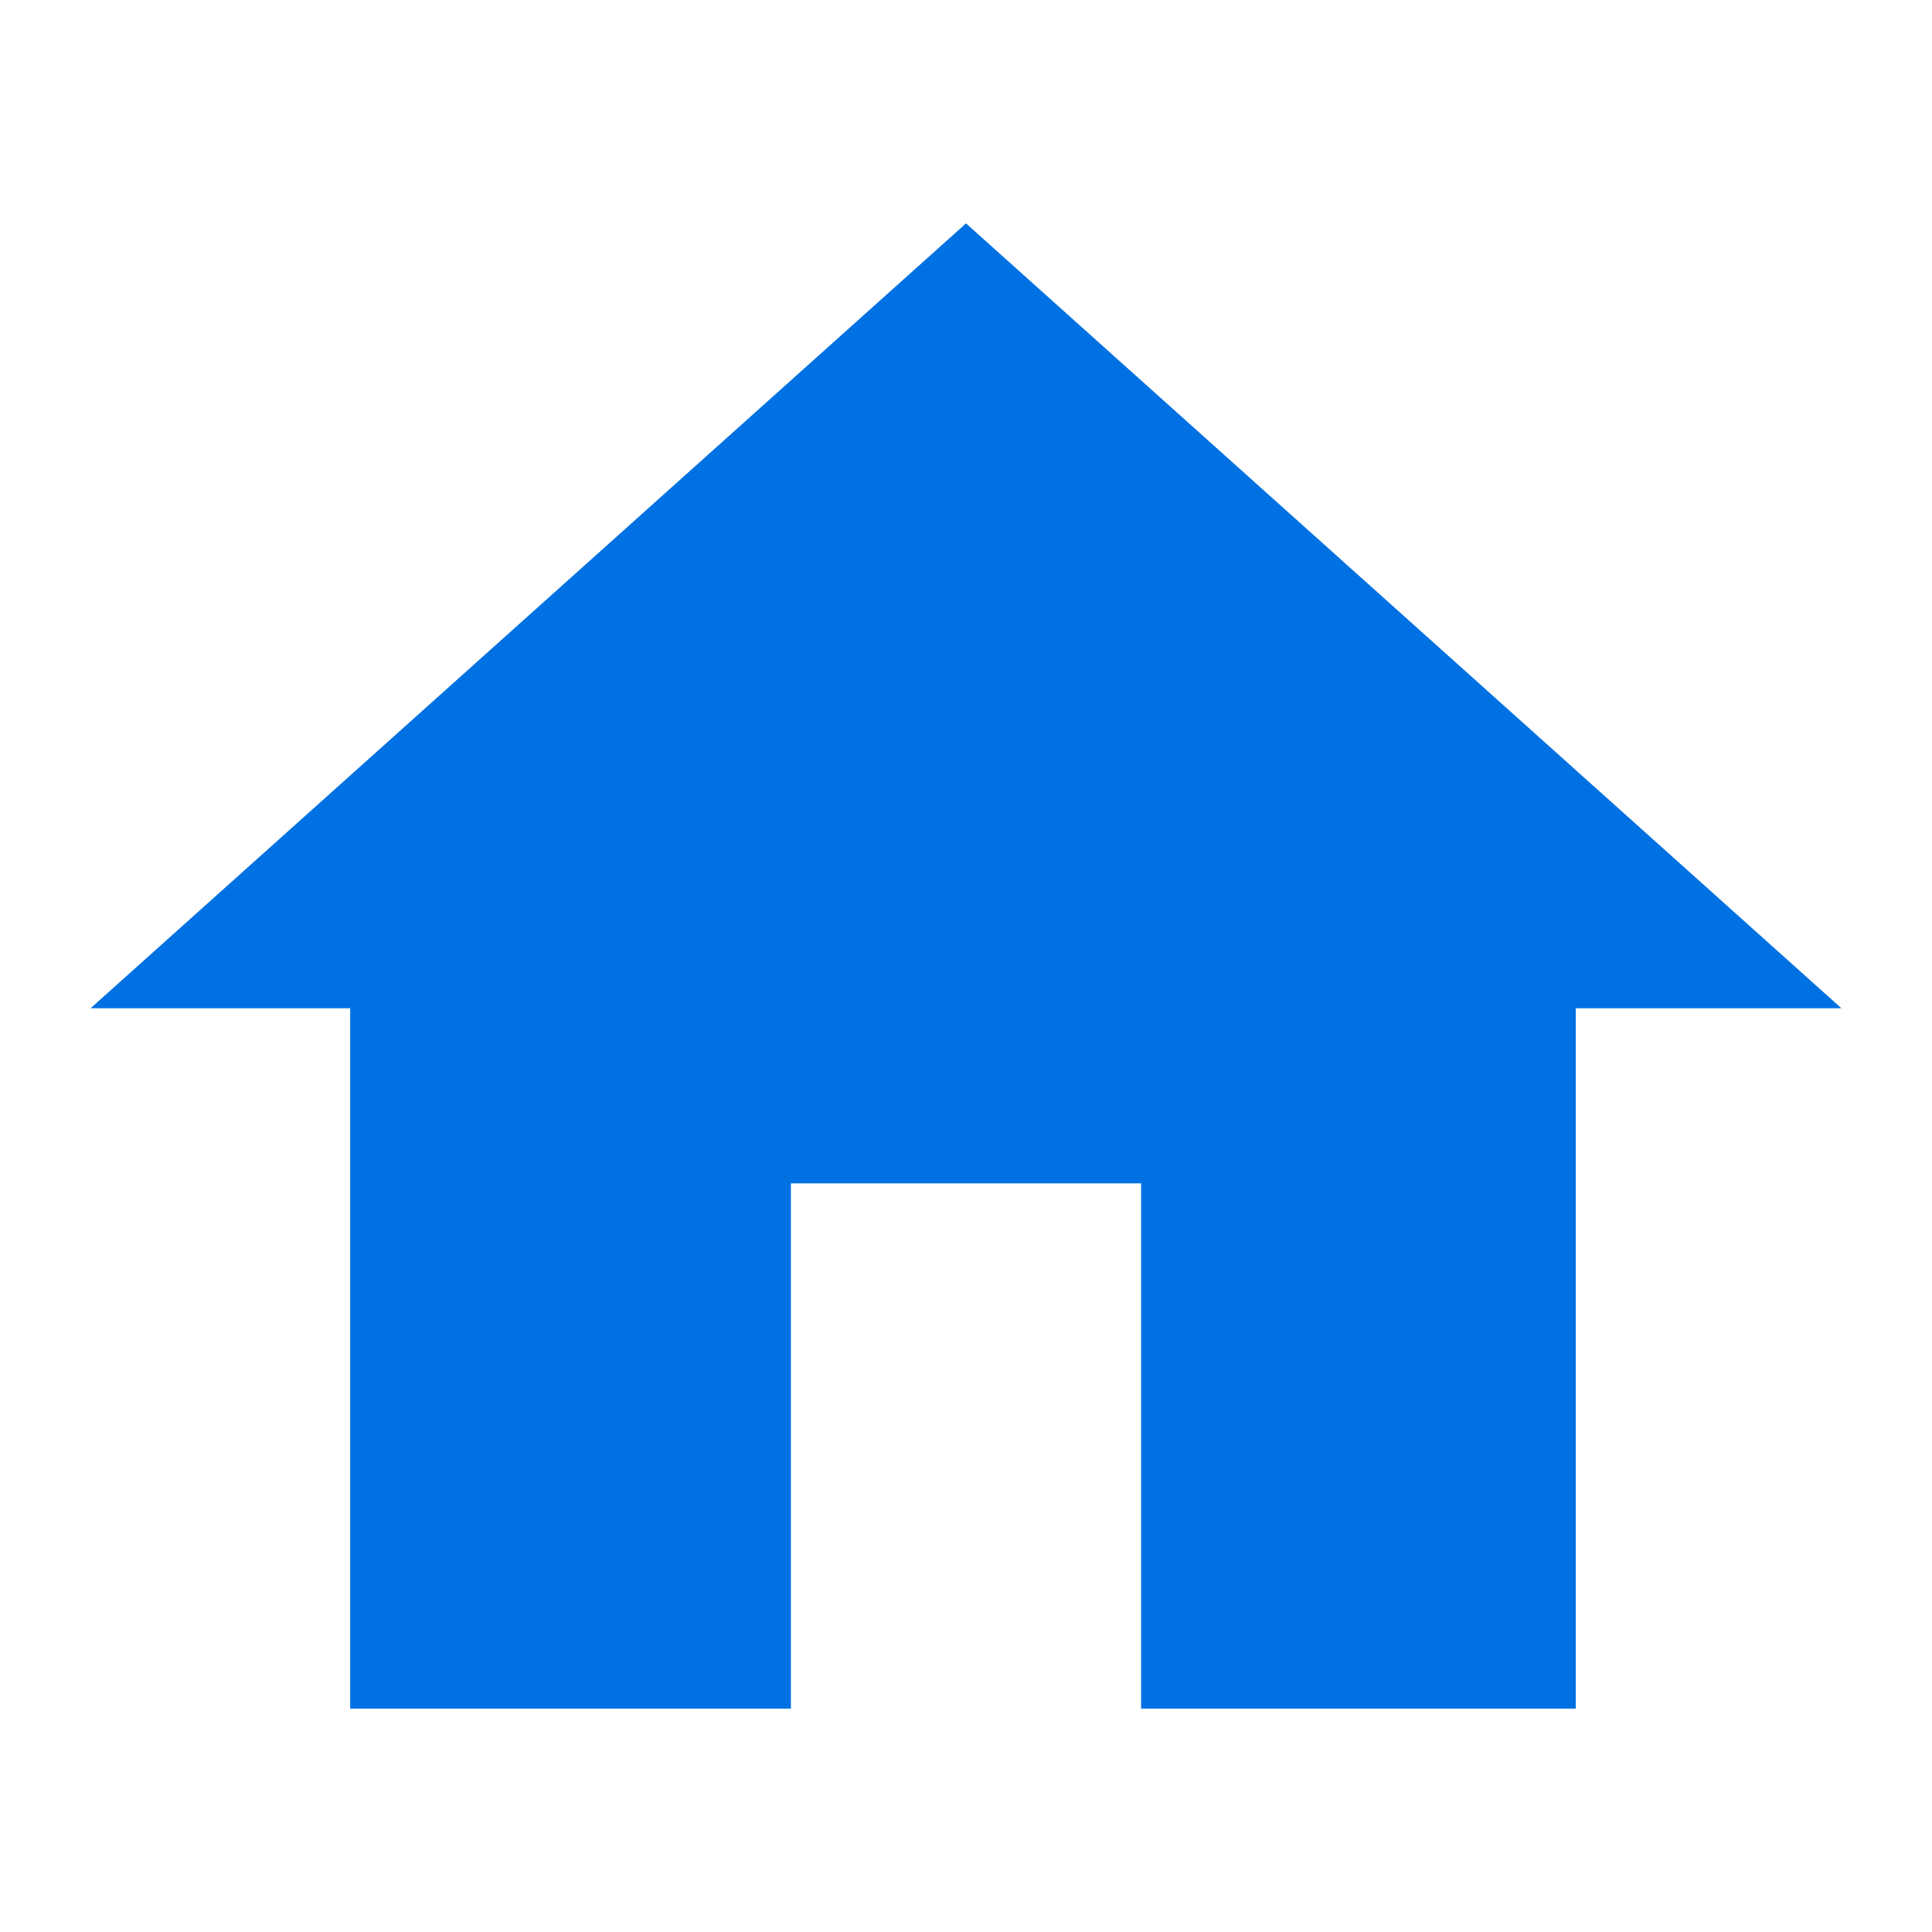
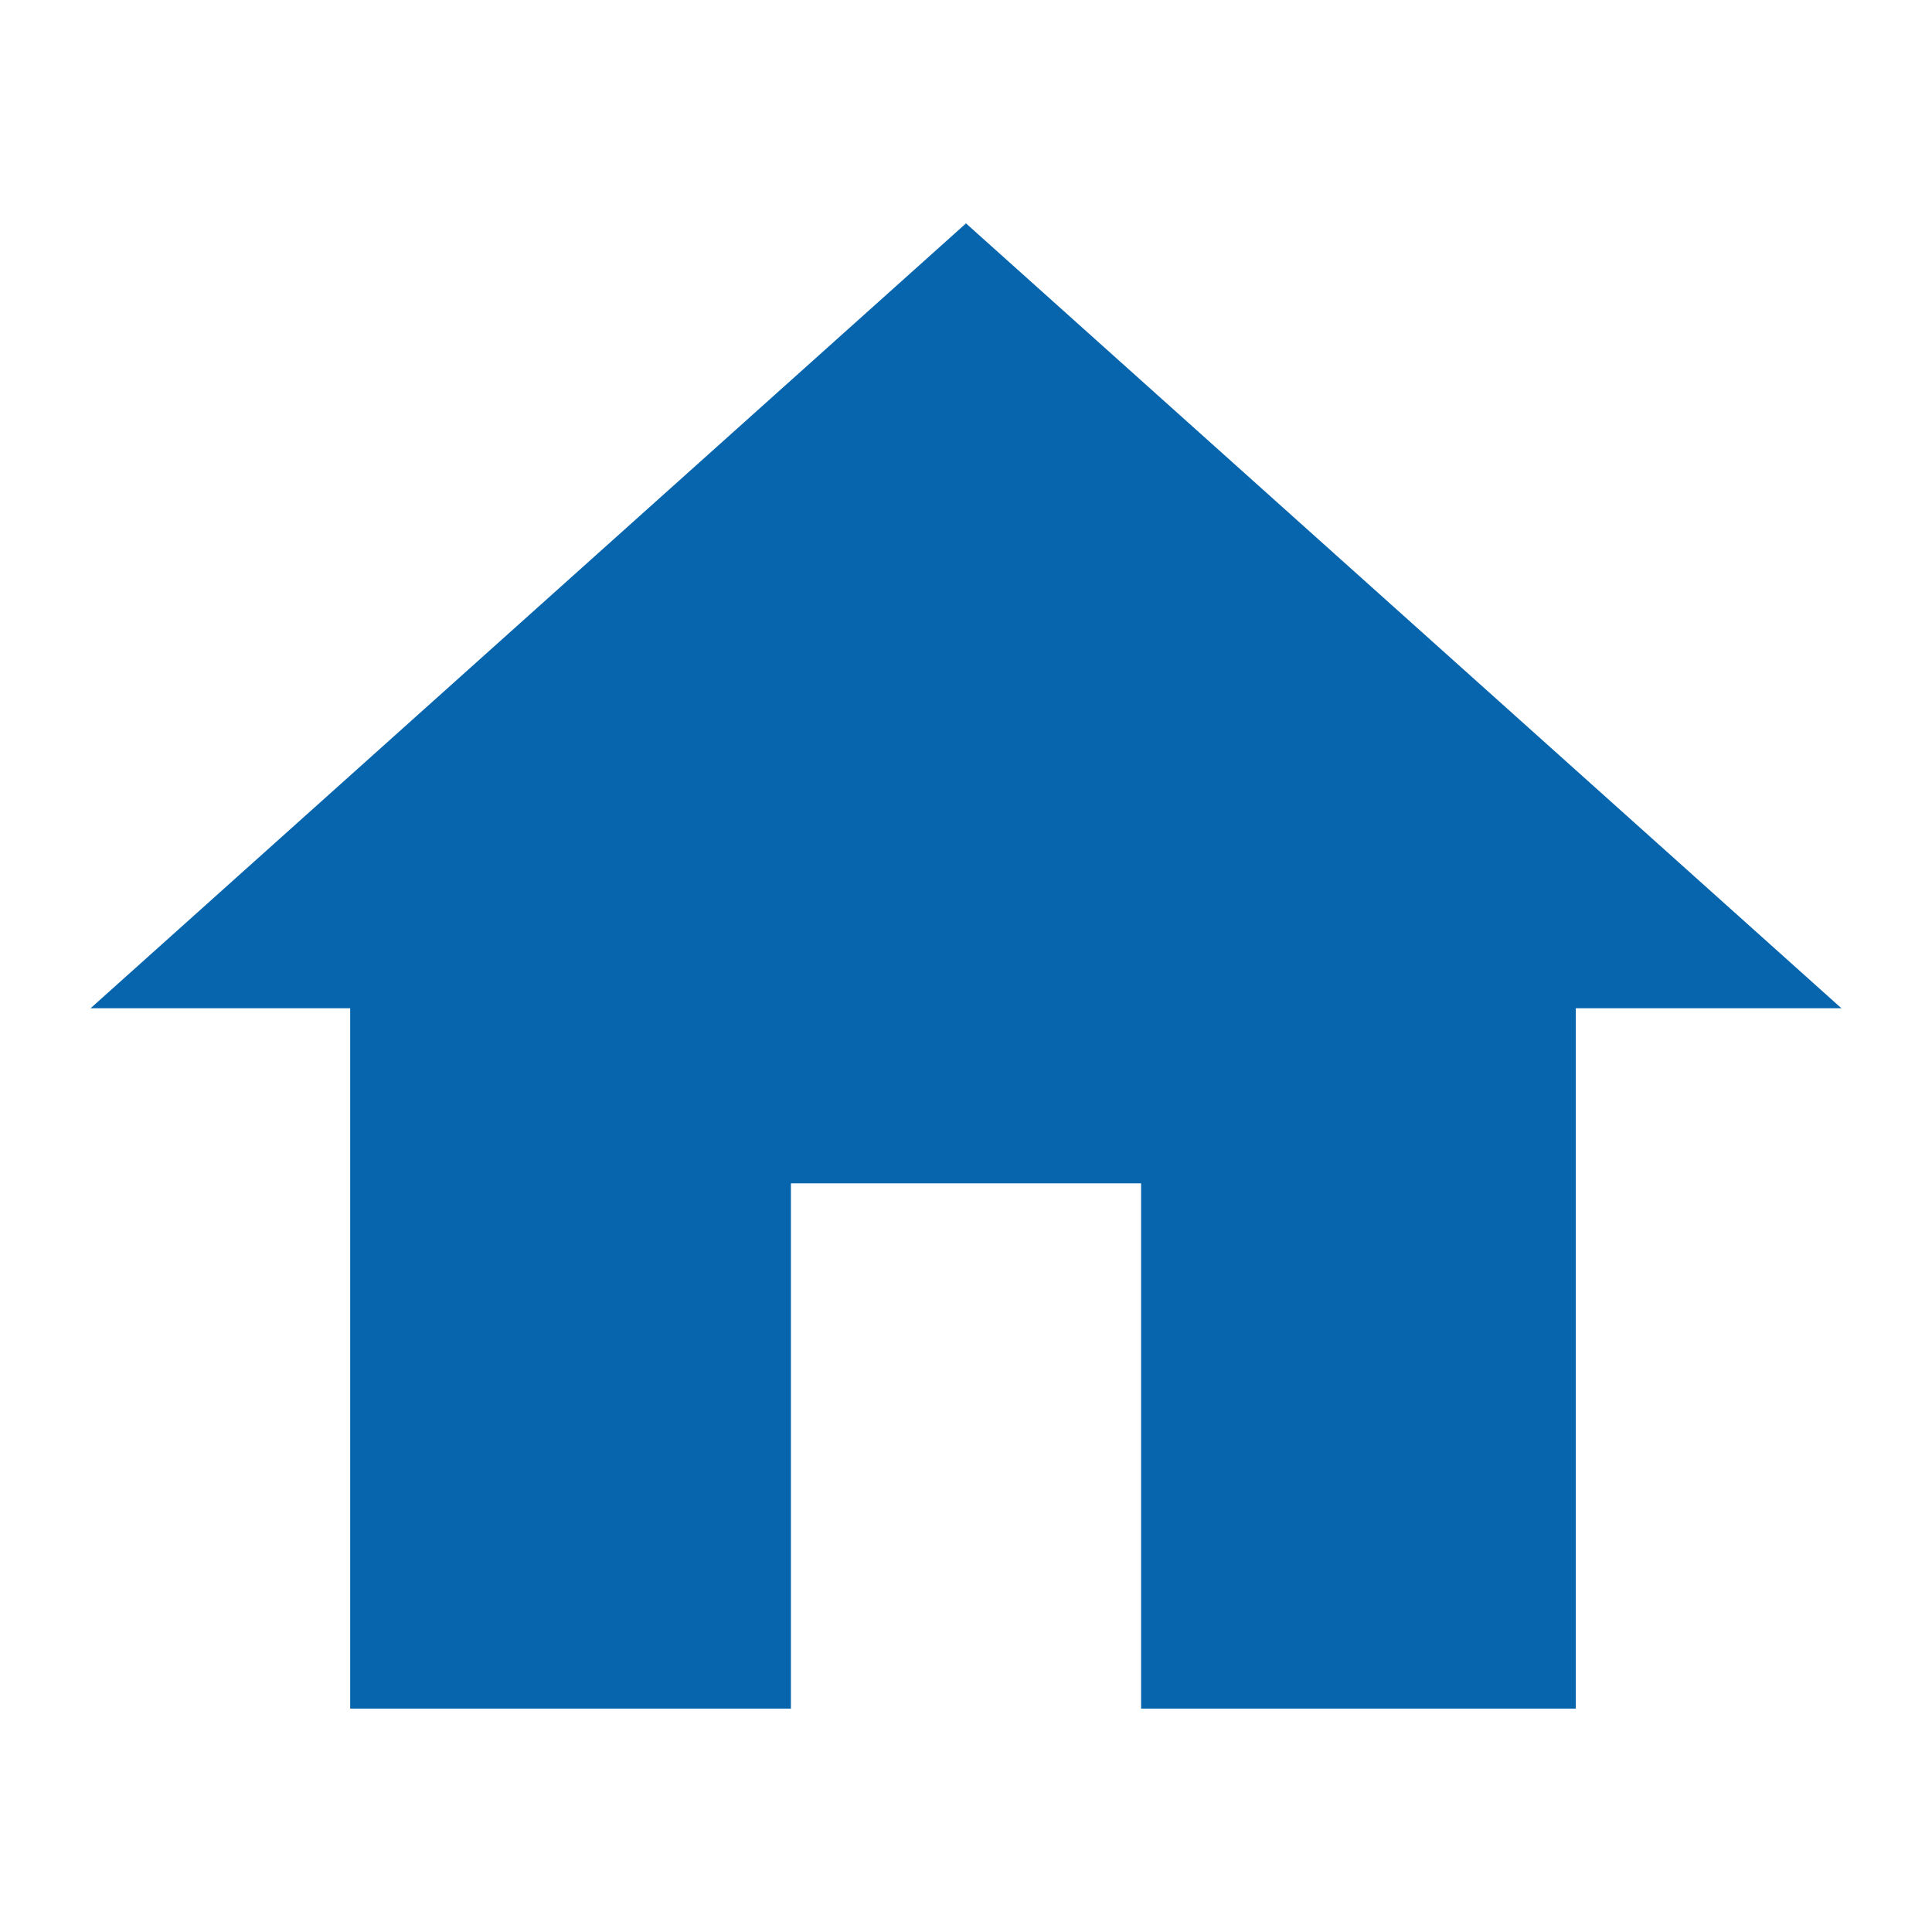
<svg xmlns="http://www.w3.org/2000/svg" t="1721738871622" class="icon" viewBox="0 0 1024 1024" version="1.1" p-id="8556" width="200" height="200">
-   <path d="M419.2 905.6v-278.4h185.6v278.4h230.4V534.4h140.8L512 118.4l-464 416h137.6v371.2h233.6z" p-id="8557" fill="#0071e3" />
+   <path d="M419.2 905.6v-278.4h185.6v278.4h230.4V534.4h140.8L512 118.4l-464 416h137.6v371.2h233.6z" p-id="8557" fill="#0765ae" />
</svg>
